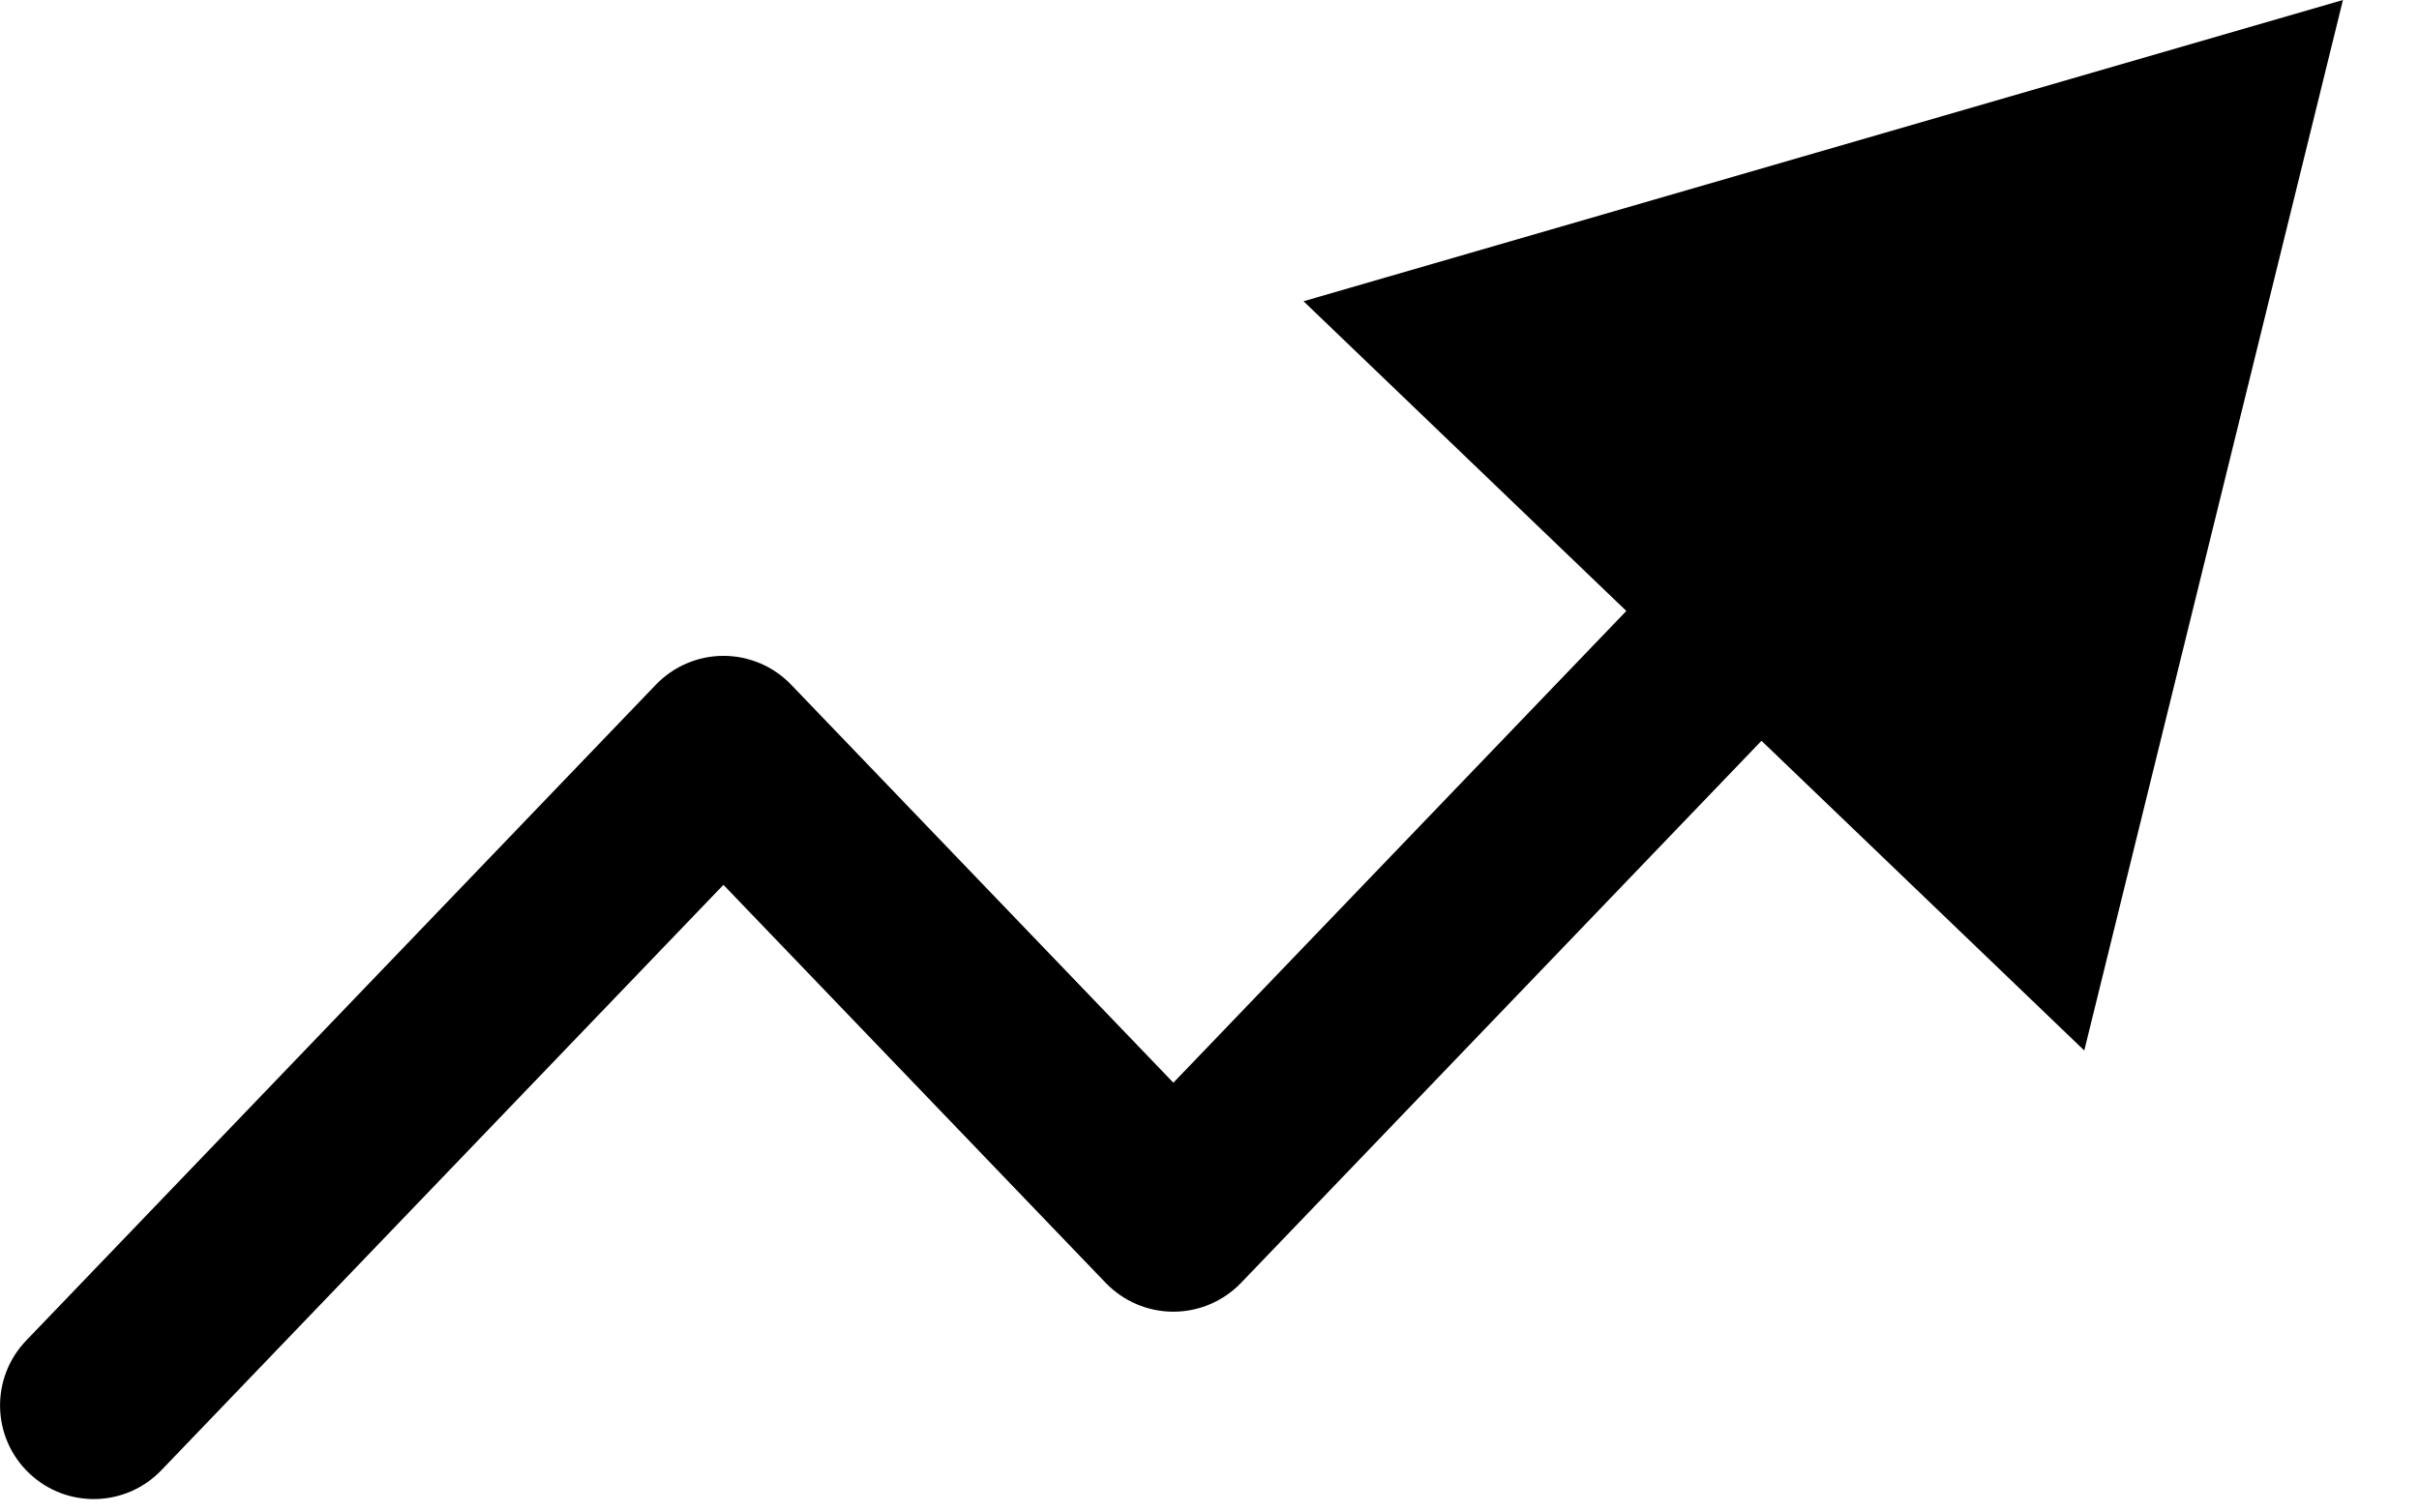
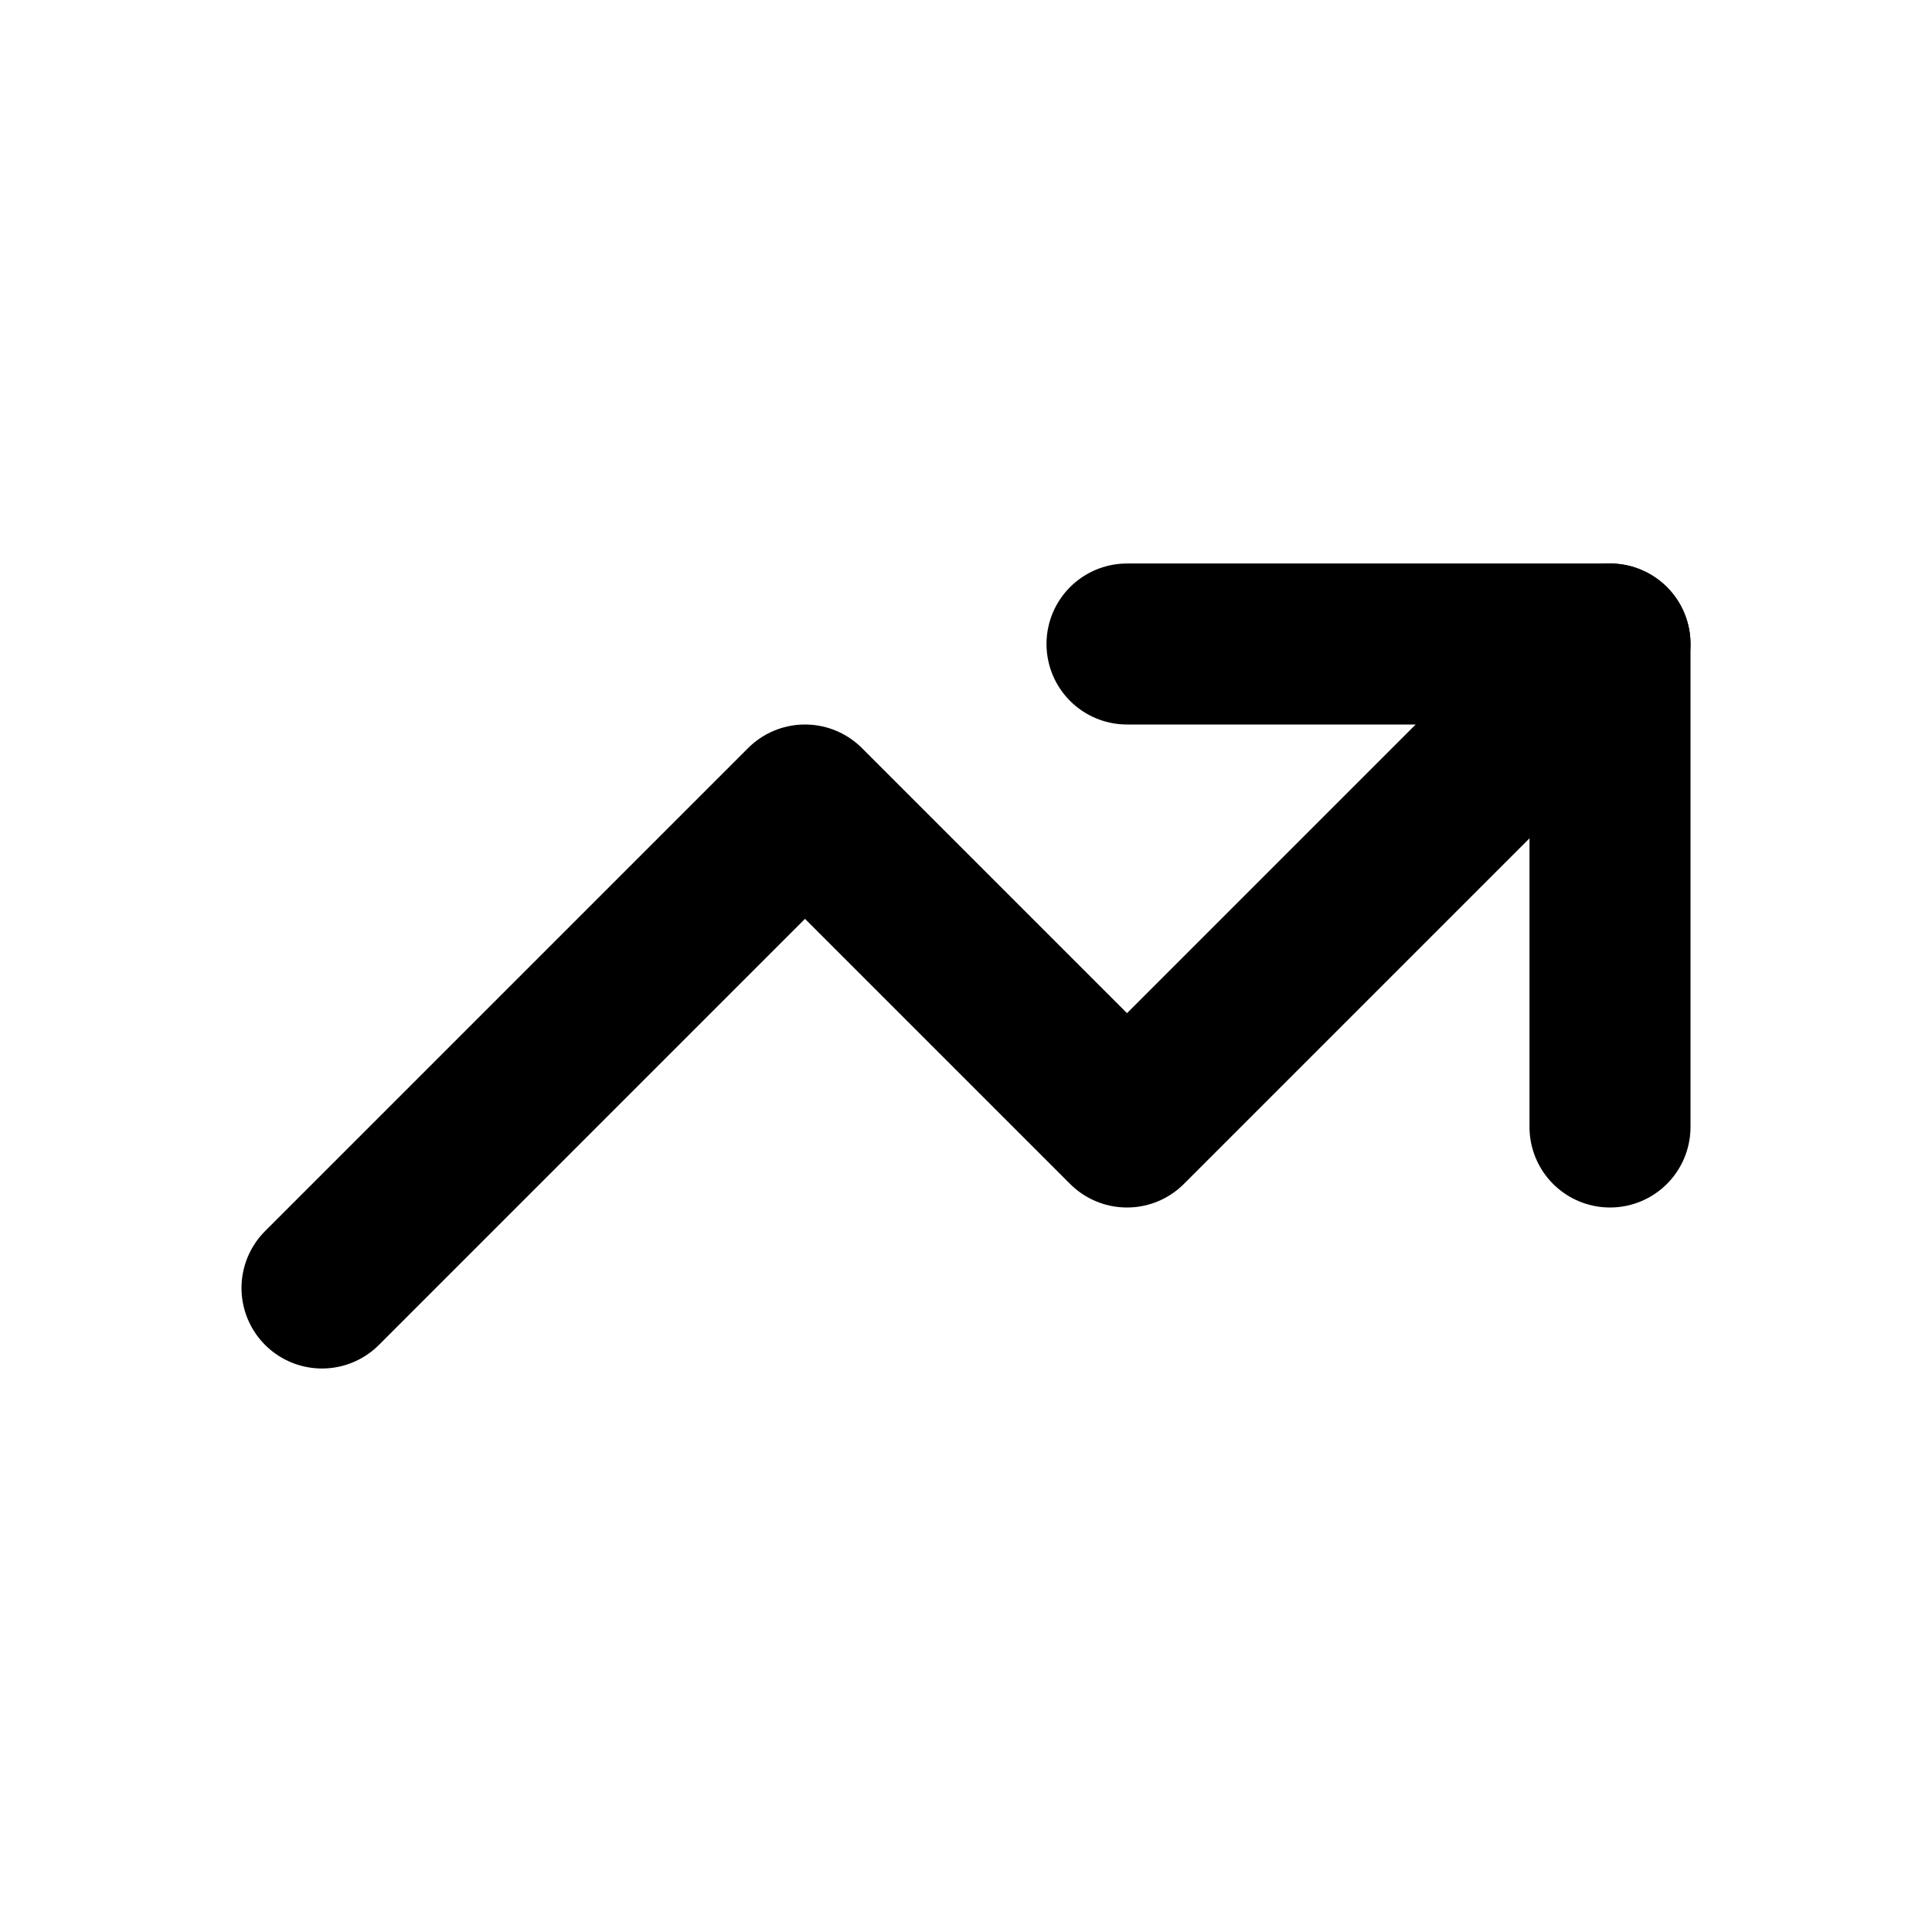
- <svg xmlns="http://www.w3.org/2000/svg" width="16" height="10" viewBox="0 0 16 10" fill="none">
-   <path fill-rule="evenodd" clip-rule="evenodd" d="M8.622 1.993L15.497 0L13.786 6.95L11.651 4.901L8.208 8.488C8.091 8.609 7.93 8.678 7.761 8.678C7.592 8.678 7.431 8.609 7.314 8.488L4.785 5.854L1.067 9.727C0.83 9.974 0.438 9.982 0.191 9.745C-0.056 9.508 -0.064 9.116 0.173 8.869L4.338 4.53C4.455 4.408 4.617 4.339 4.785 4.339C4.954 4.339 5.116 4.408 5.233 4.53L7.761 7.163L10.757 4.042L8.622 1.993Z" fill="currentColor" />
+ <svg xmlns="http://www.w3.org/2000/svg" width="24" height="24" viewBox="0 0 24 24" fill="none">
+   <path d="M4 16L10 10L14 14L20 8" stroke="currentColor" stroke-width="2" stroke-linecap="round" stroke-linejoin="round" />
+   <path d="M14 8H20V14" stroke="currentColor" stroke-width="2" stroke-linecap="round" stroke-linejoin="round" />
</svg>
